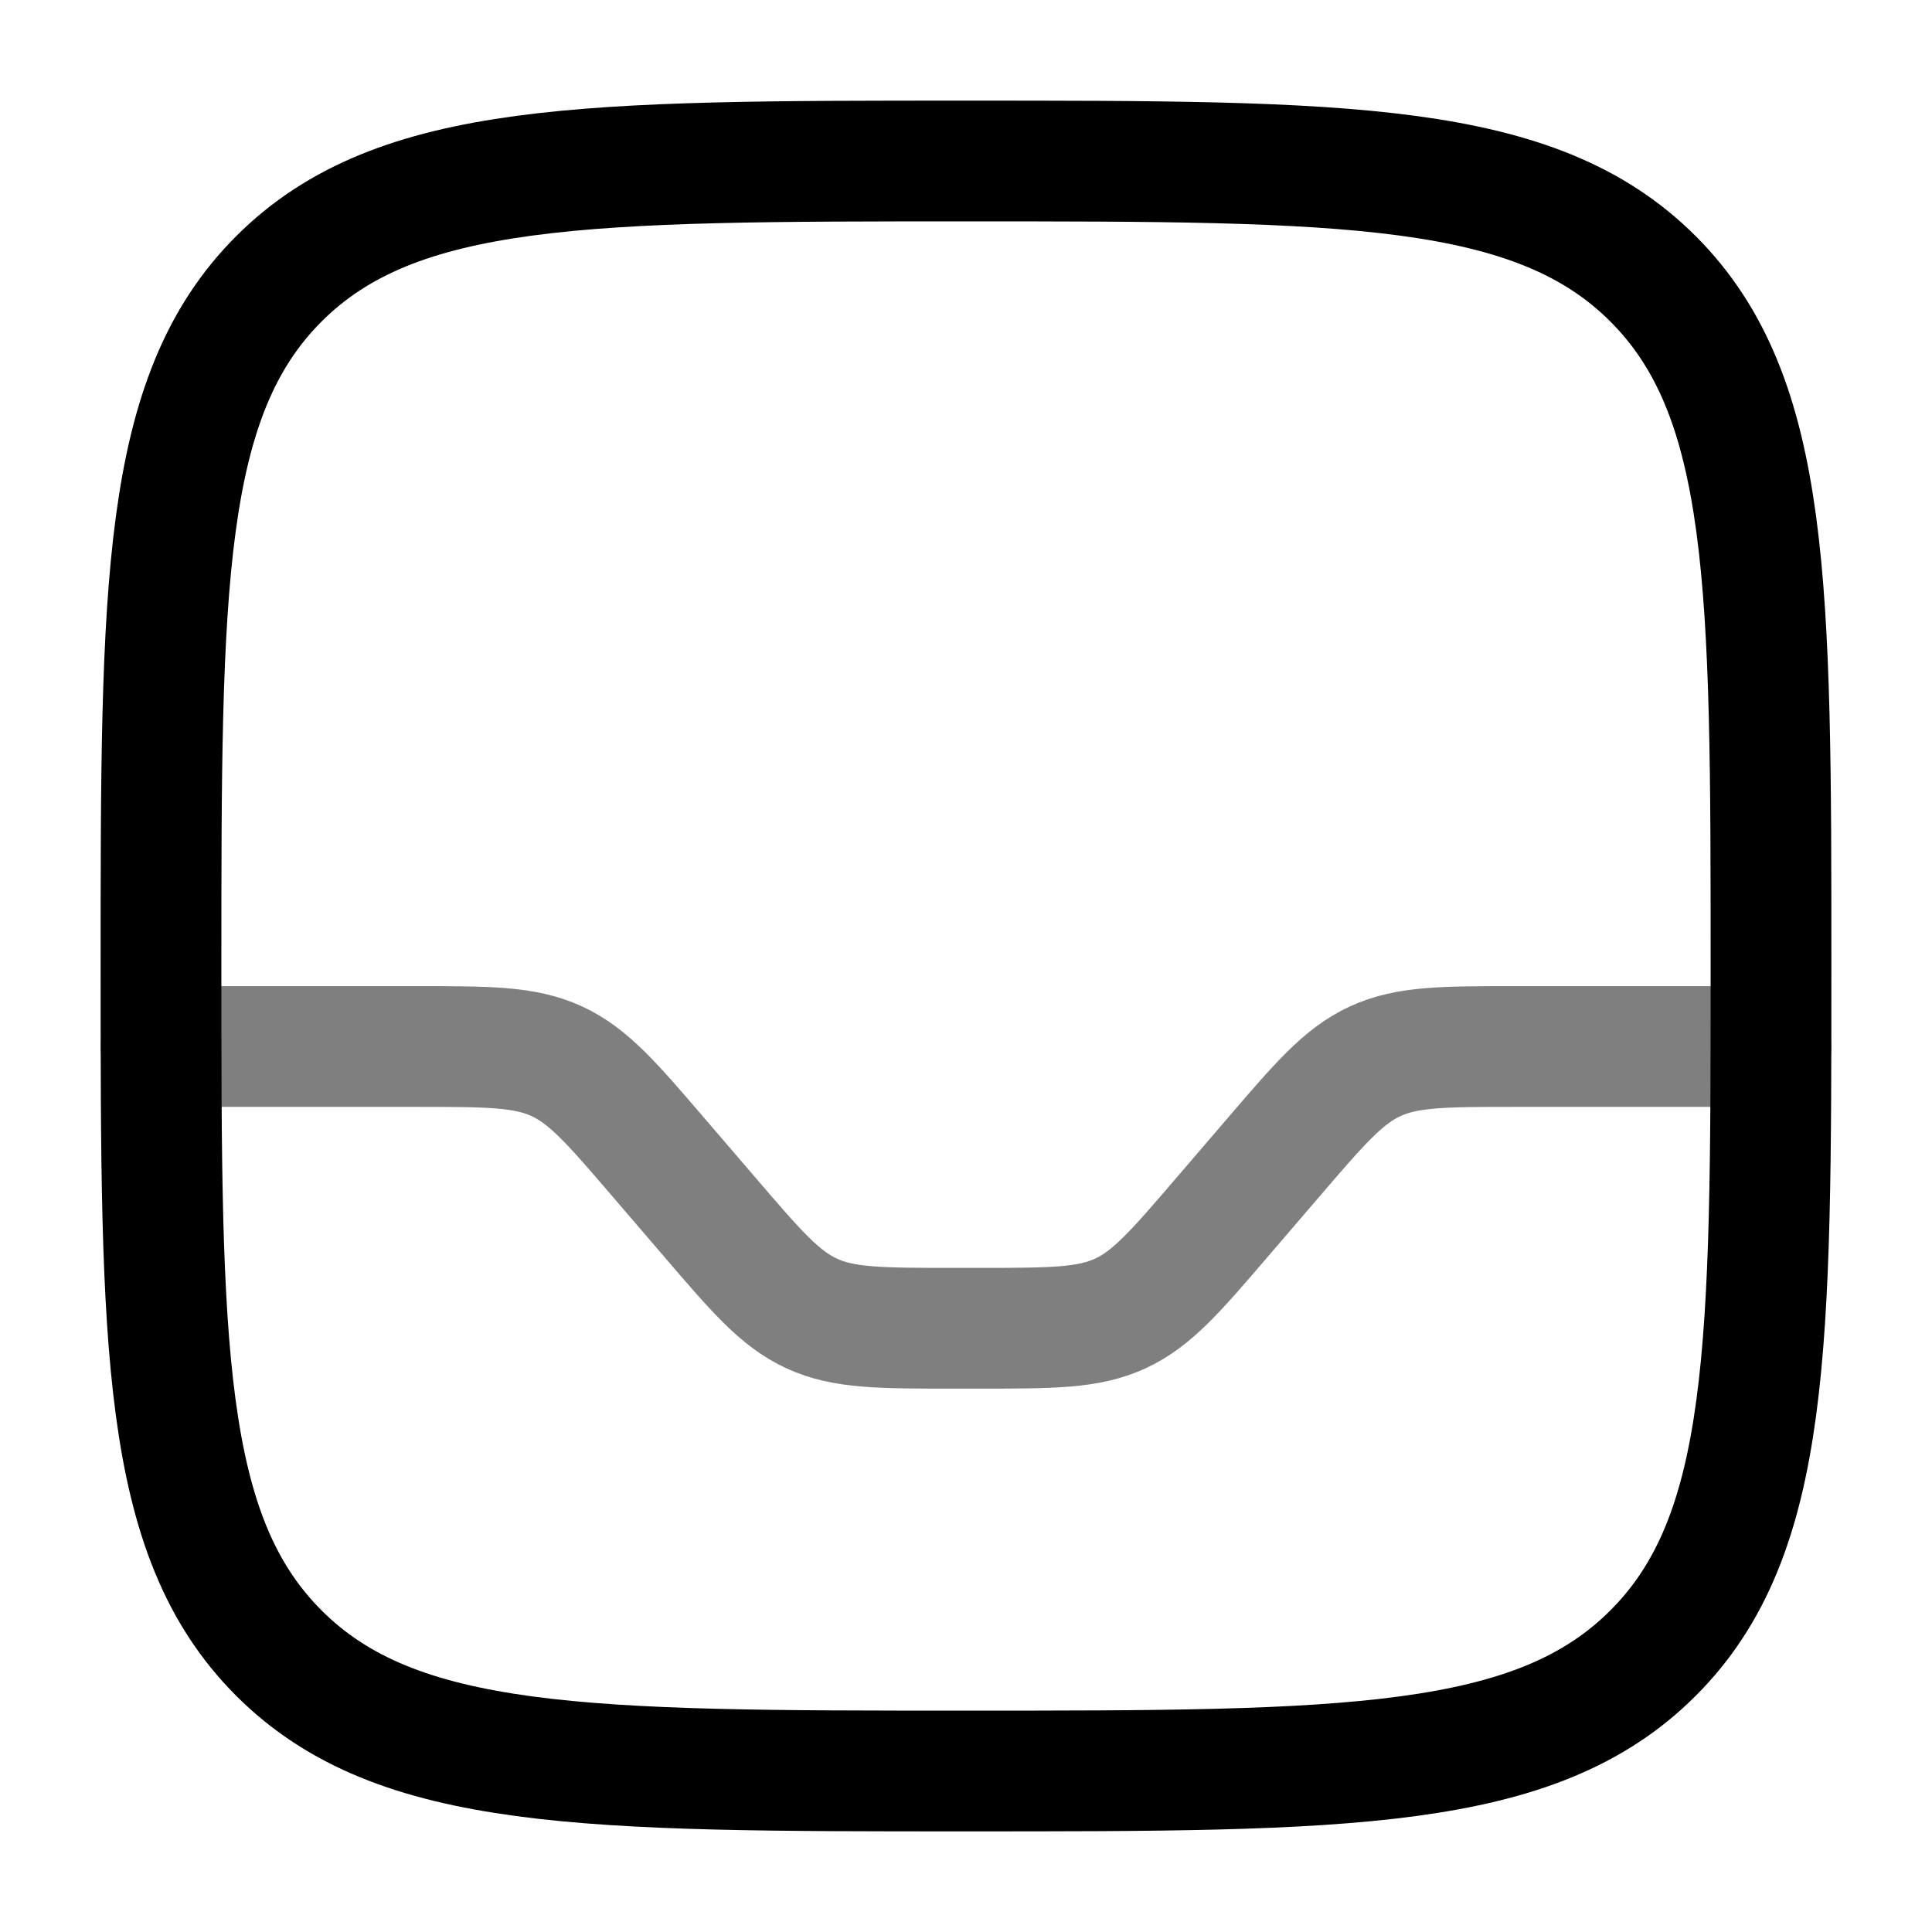
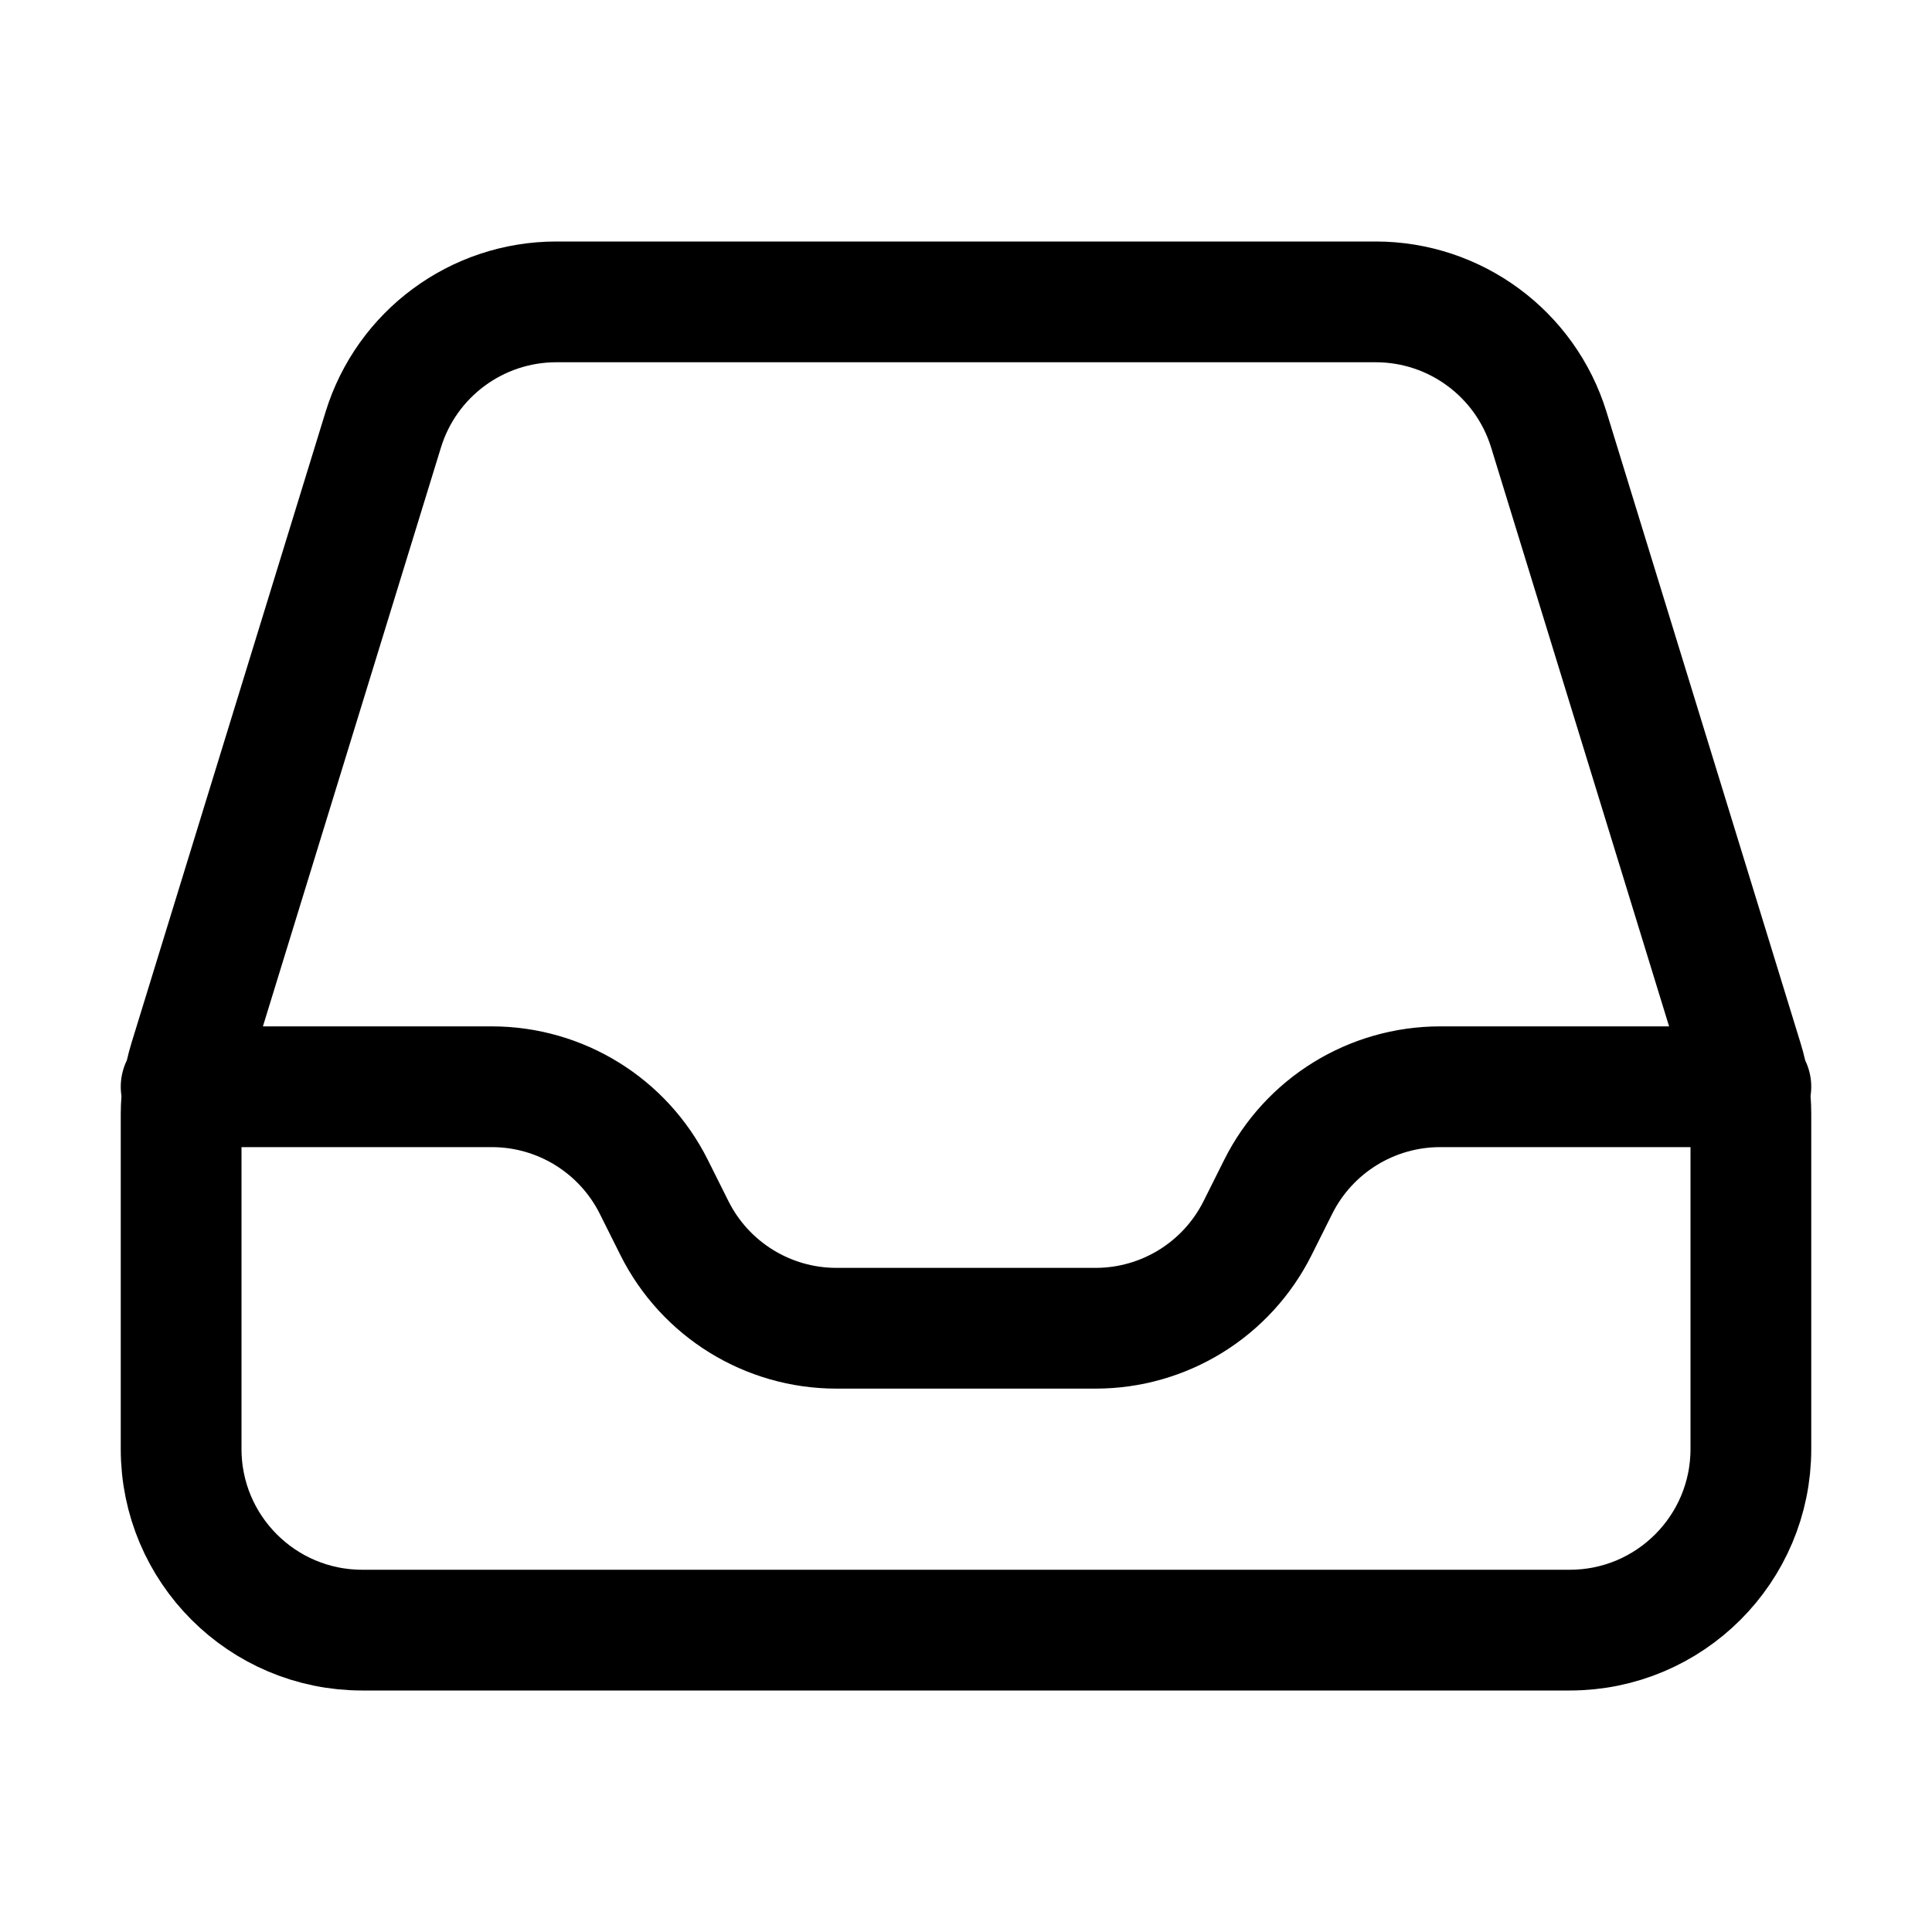
<svg xmlns="http://www.w3.org/2000/svg" width="64" height="64" viewBox="0 0 24 24" preserveAspectRatio="xMidYMid meet">
-   <g fill="none" stroke="currentColor" stroke-width="1.5">
-     <path d="M2 12c0-4.714 0-7.071 1.464-8.536C4.93 2 7.286 2 12 2s7.071 0 8.535 1.464C22 4.93 22 7.286 22 12s0 7.071-1.465 8.535C19.072 22 16.714 22 12 22s-7.071 0-8.536-1.465C2 19.072 2 16.714 2 12Z" />
-     <path stroke-linecap="round" d="M2 13h3.16c.905 0 1.358 0 1.756.183s.692.527 1.281 1.214l.606.706c.589.687.883 1.031 1.281 1.214s.85.183 1.756.183h.32c.905 0 1.358 0 1.756-.183s.692-.527 1.281-1.214l.606-.706c.589-.687.883-1.031 1.281-1.214S17.934 13 18.84 13H22" opacity=".5" />
-   </g>
+   <path fill="none" stroke="currentColor" stroke-linecap="round" stroke-linejoin="round" stroke-width="1.5" d="M2.25 13.5h3.86a2.25 2.25 0 0 1 2.012 1.244l.256.512a2.25 2.25 0 0 0 2.013 1.244h3.218a2.25 2.25 0 0 0 2.013-1.244l.256-.512a2.25 2.25 0 0 1 2.013-1.244h3.859m-19.5.338V18a2.25 2.25 0 0 0 2.25 2.25h15A2.25 2.25 0 0 0 21.75 18v-4.162q0-.338-.1-.661l-2.41-7.839a2.25 2.25 0 0 0-2.15-1.588H6.911a2.25 2.25 0 0 0-2.15 1.588L2.35 13.177a2.3 2.3 0 0 0-.1.661" />
</svg>
